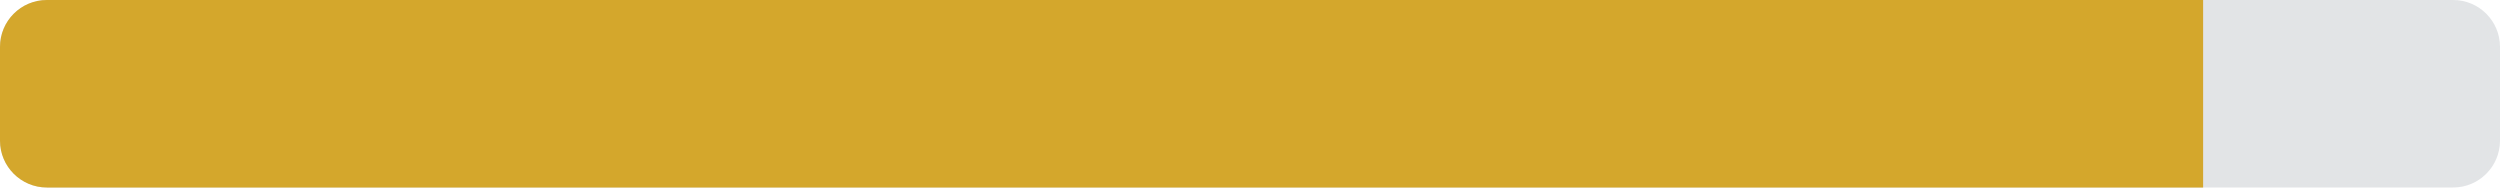
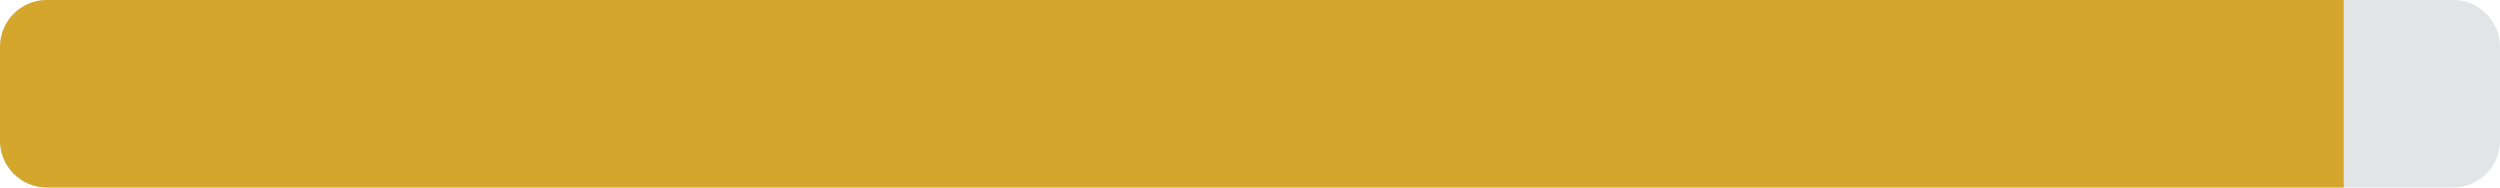
- <svg xmlns="http://www.w3.org/2000/svg" width="160" height="12" viewBox="0 0 160 12" role="img" aria-label="aws efs: 29 of 33 variables covered (partial)">
+ <svg xmlns="http://www.w3.org/2000/svg" width="160" height="12" viewBox="0 0 160 12" role="img" aria-label="aws efs: 31 of 33 variables covered (partial)">
  <clipPath id="r">
    <rect width="160" height="12" rx="3" />
  </clipPath>
  <g clip-path="url(#r)">
    <rect width="160" height="12" fill="#8c959f" fill-opacity="0.25" />
-     <rect width="141" height="12" fill="#d4a72c" />
+     <rect width="150" height="12" fill="#d4a72c" />
  </g>
</svg>
